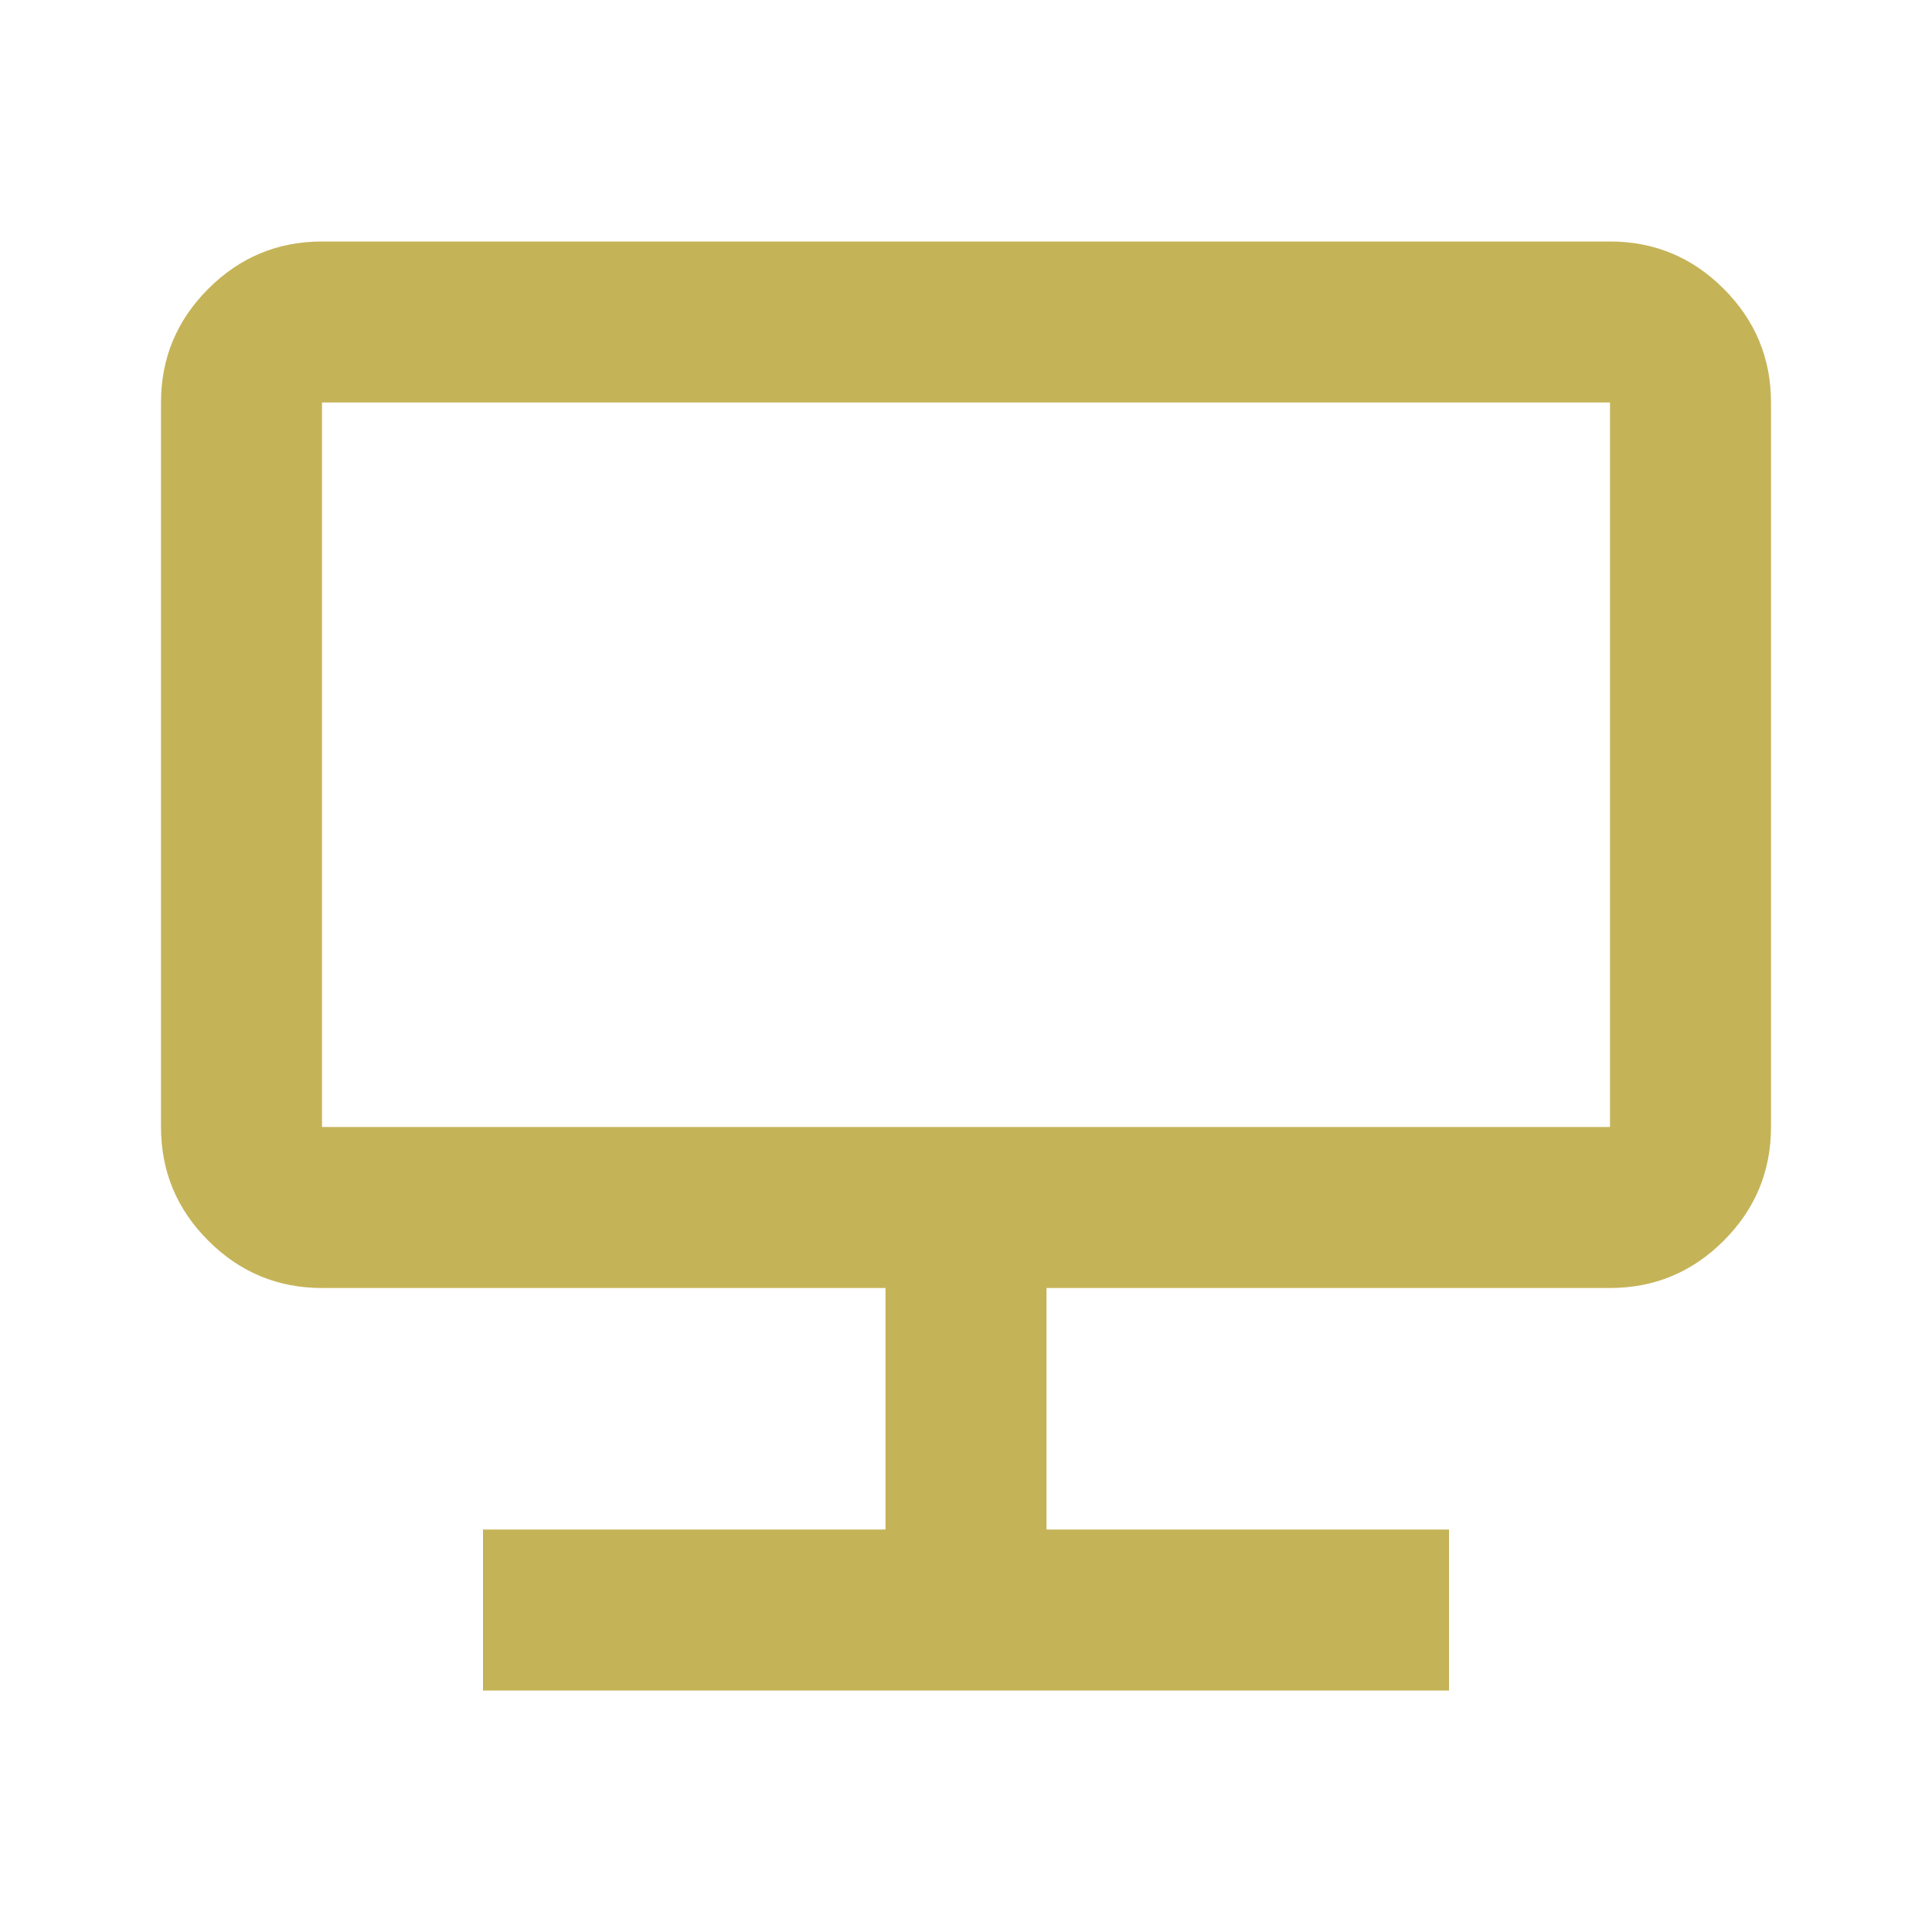
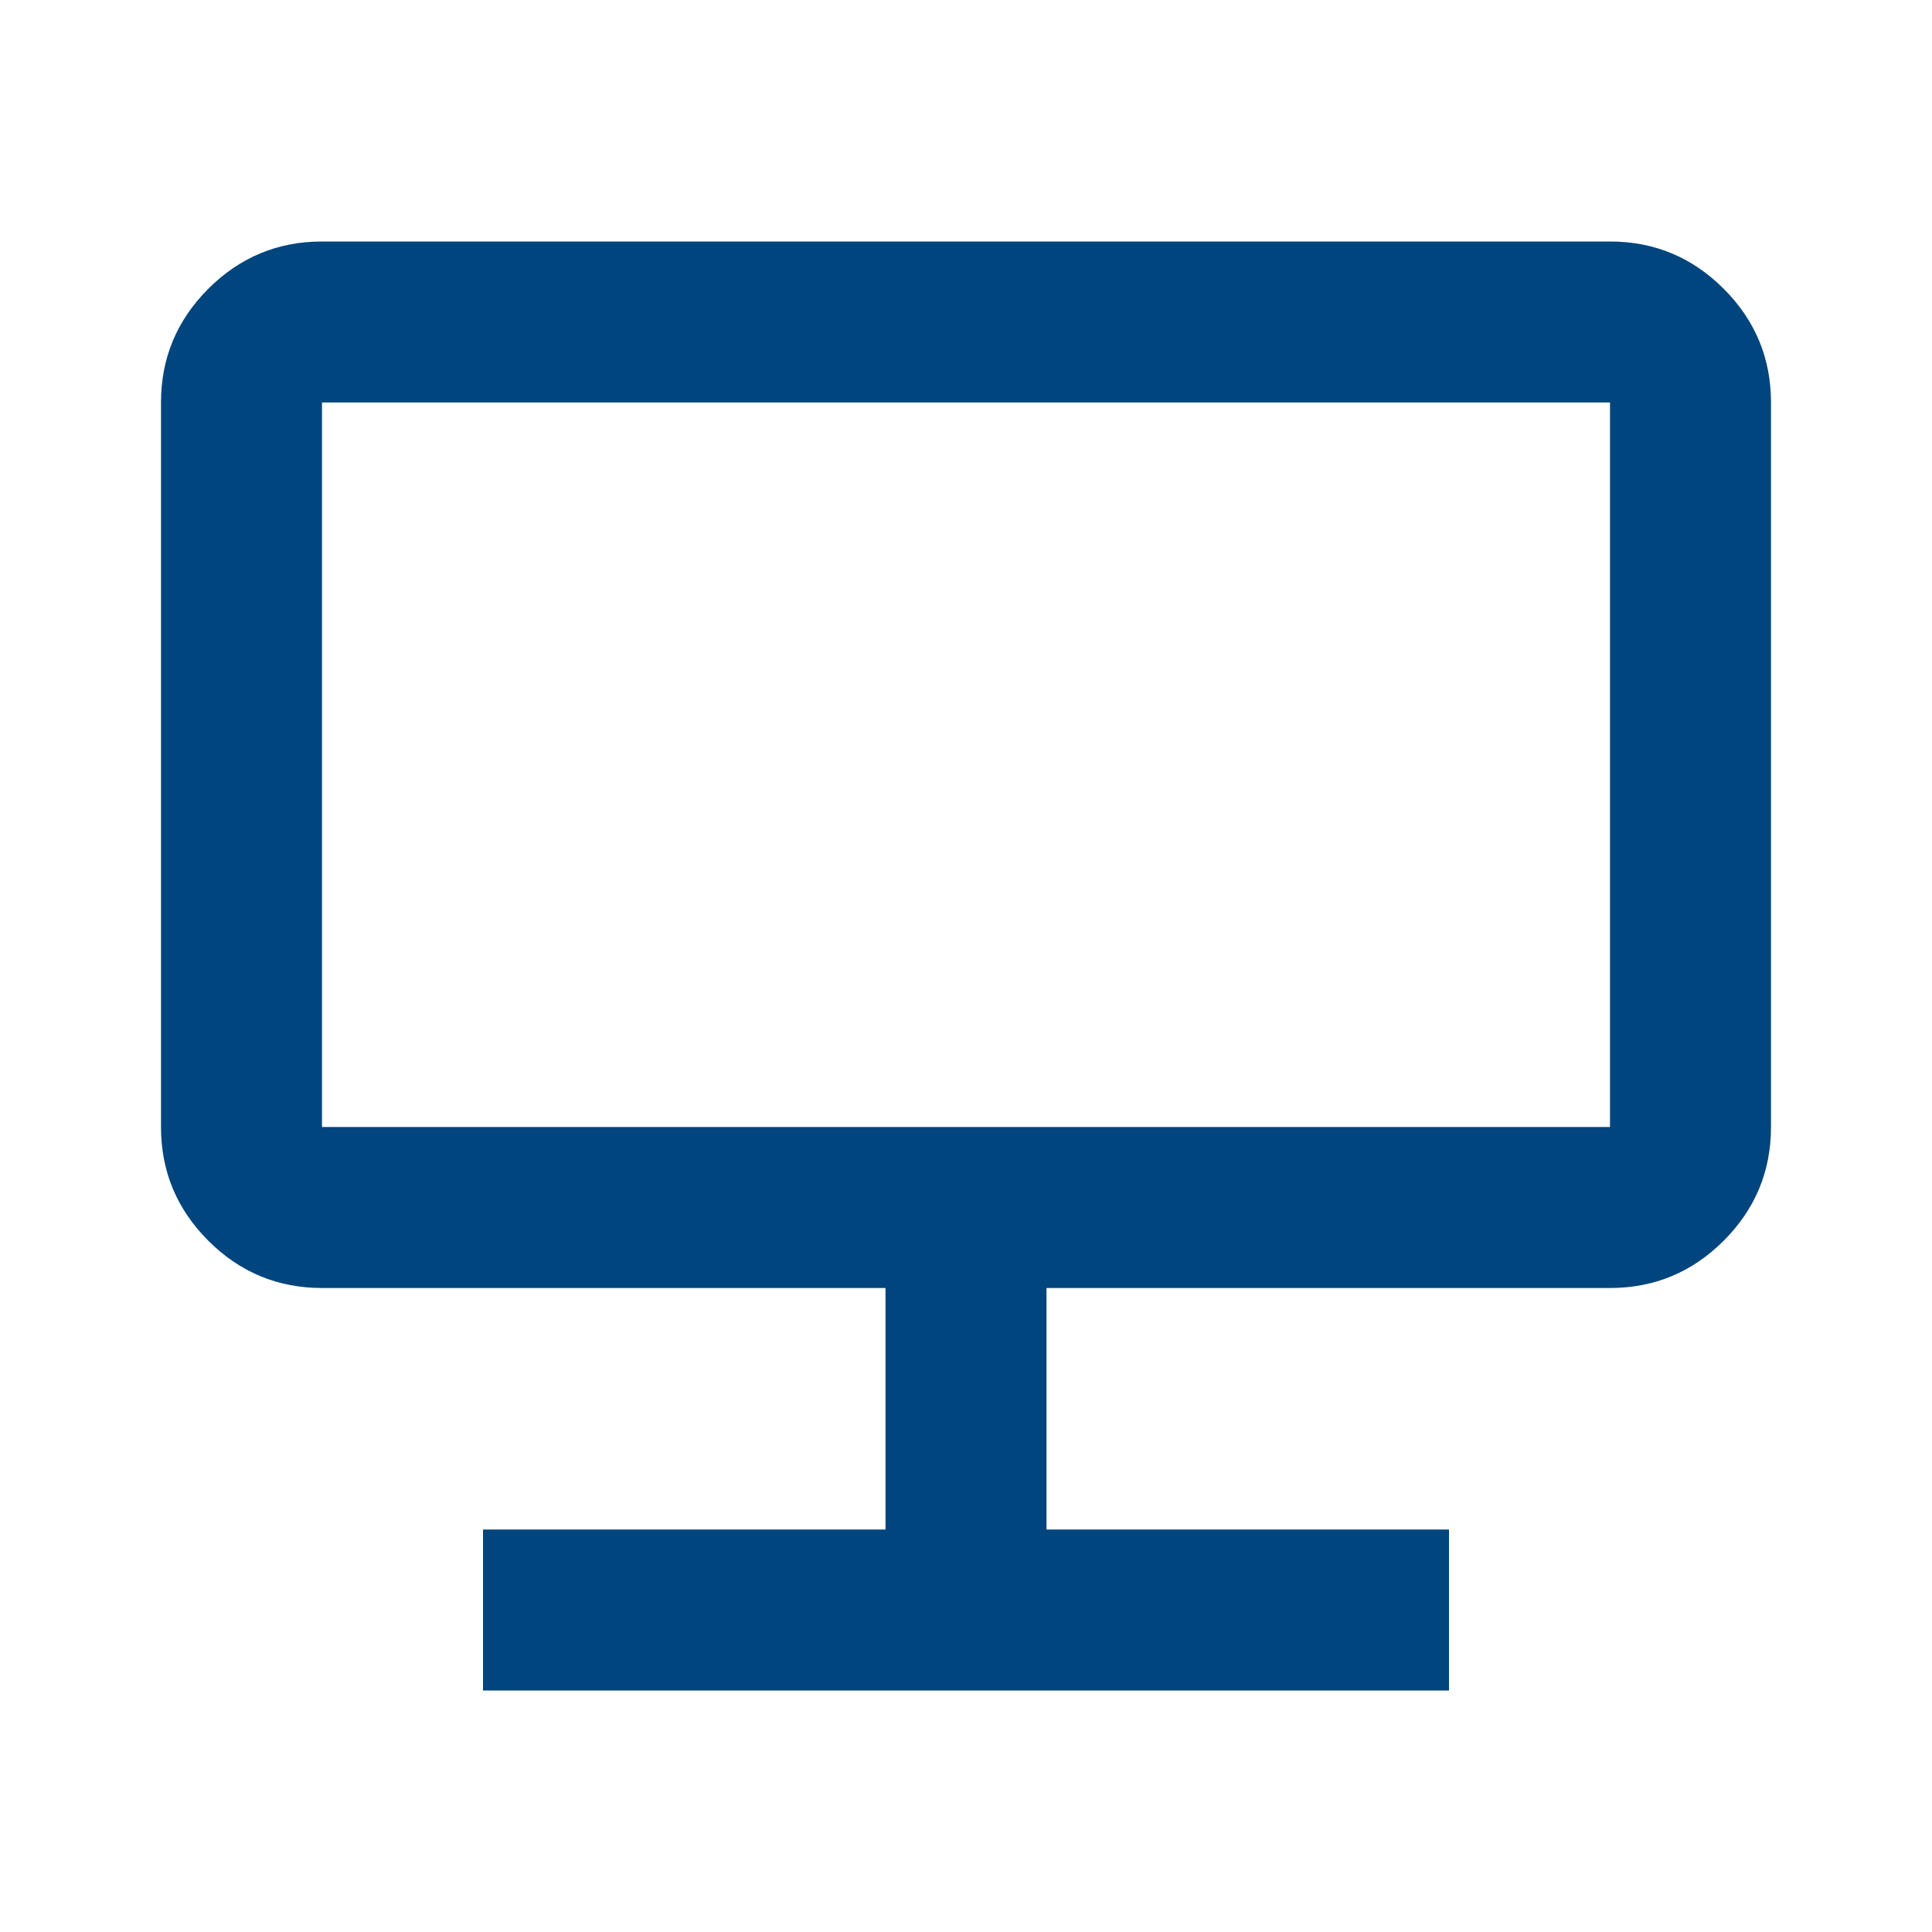
- <svg xmlns="http://www.w3.org/2000/svg" height="24px" viewBox="0 -960 960 960" width="24px" fill="#C5B358">
-   <path d="M240-120v-80h200v-120H160q-33 0-56.5-23.5T80-400v-360q0-33 23.5-56.5T160-840h640q33 0 56.5 23.5T880-760v360q0 33-23.5 56.5T800-320H520v120h200v80H240Zm-80-280h640v-360H160v360Zm0 0v-360 360Z" />
+ <svg xmlns="http://www.w3.org/2000/svg" height="24px" viewBox="0 -960 960 960" width="24px" fill="#C5B358" version="1.1" id="svg1" xml:space="preserve">
+   <defs id="defs1" />
+   <path d="M240-120v-80h200v-120H160q-33 0-56.5-23.5T80-400v-360q0-33 23.5-56.5T160-840h640q33 0 56.5 23.5T880-760v360q0 33-23.5 56.5T800-320H520v120h200v80H240Zm-80-280h640v-360H160v360Zm0 0v-360 360Z" id="path1" style="fill:#00457d;fill-opacity:1" />
</svg>
